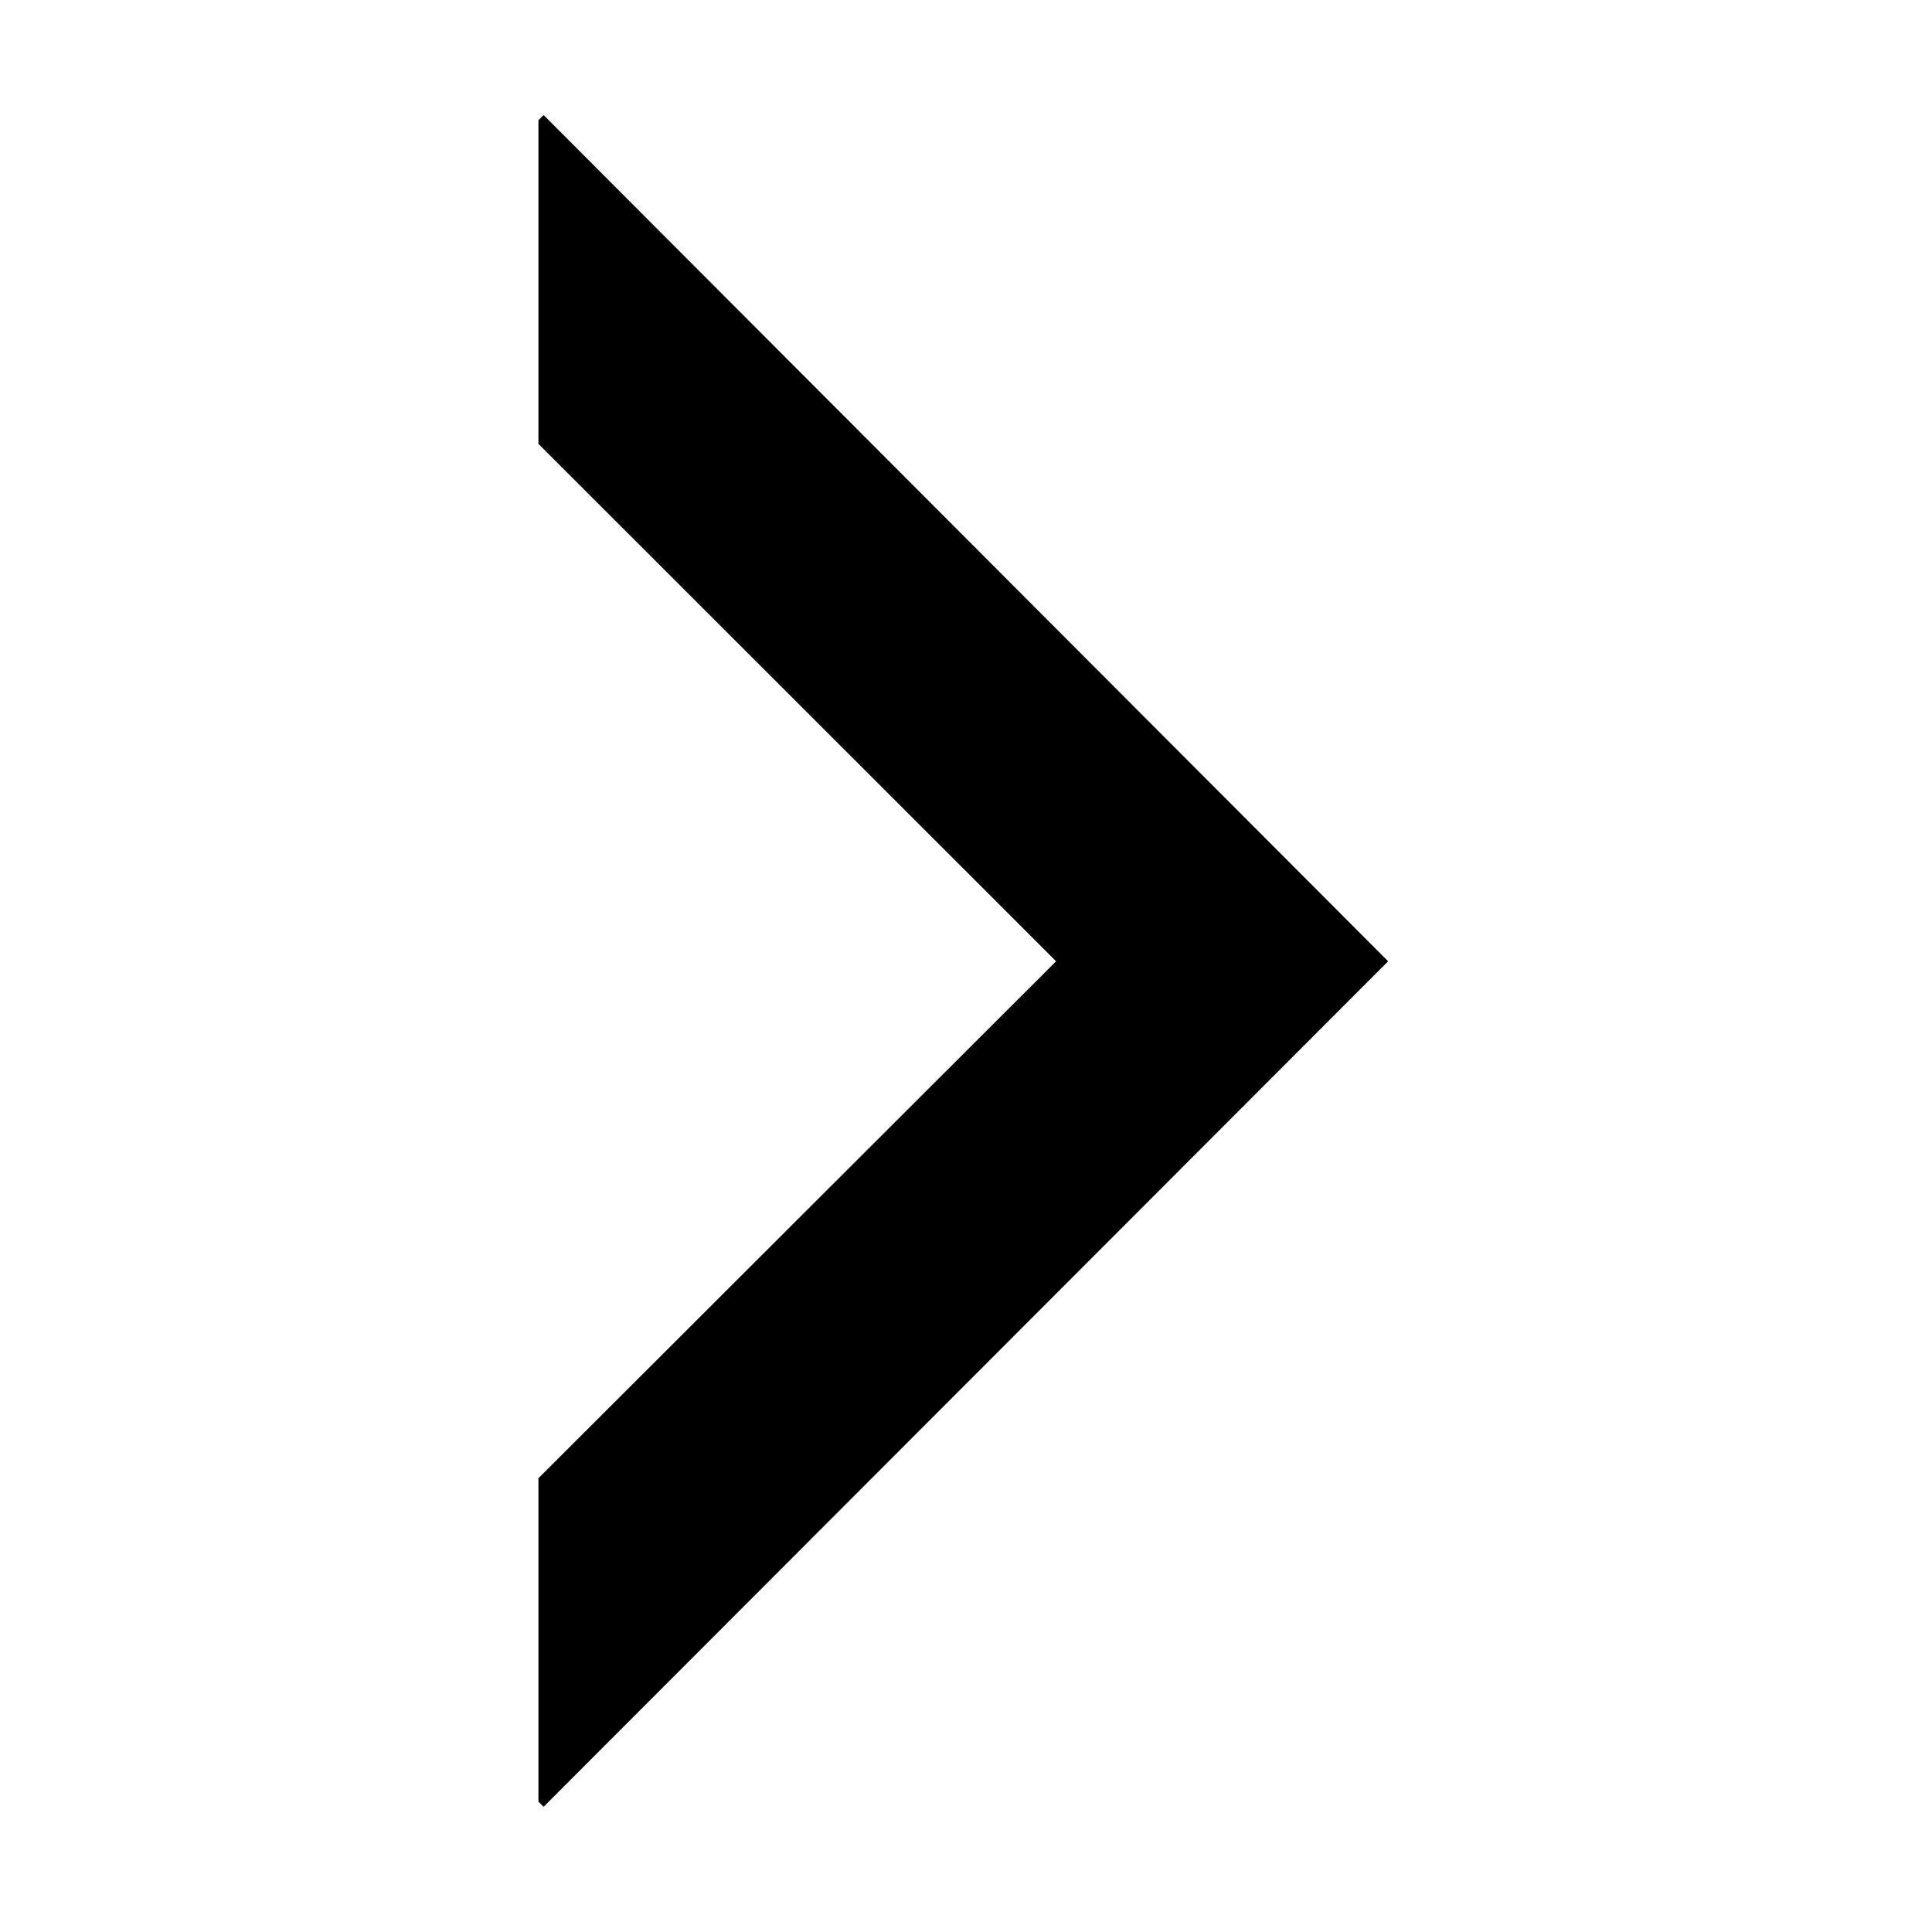
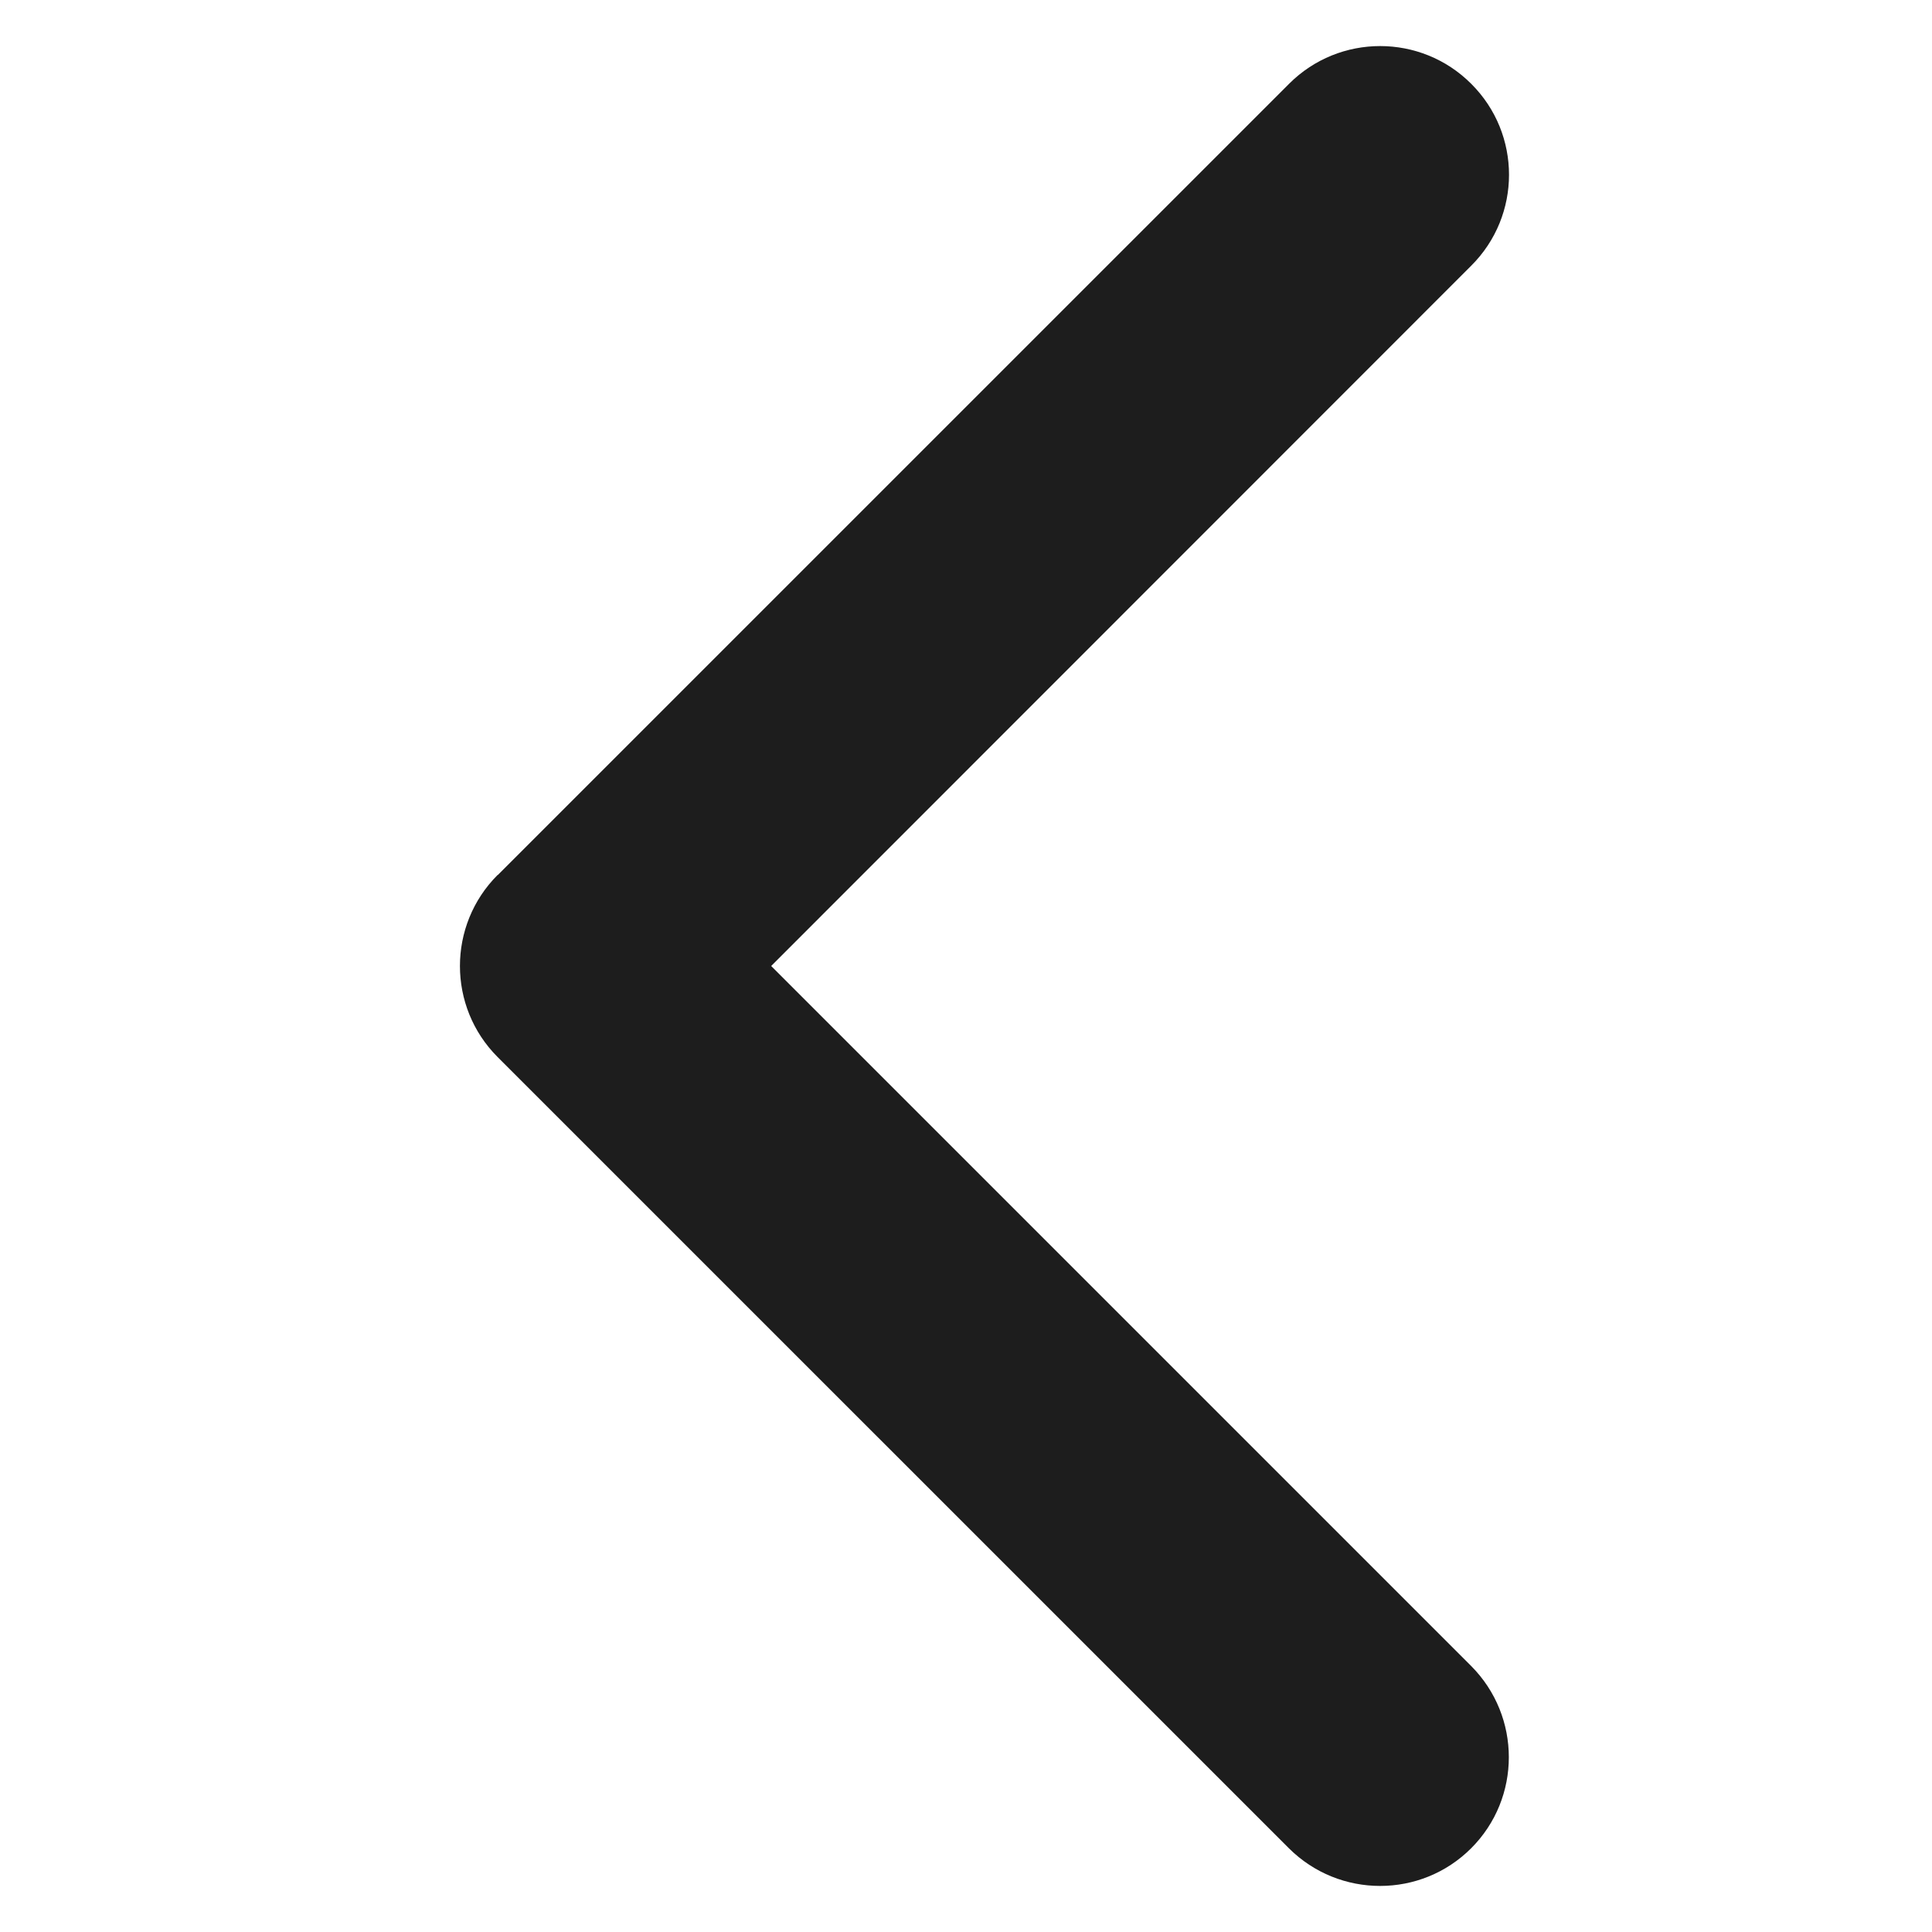
<svg xmlns="http://www.w3.org/2000/svg" width="32px" height="32px" viewBox="0 0 32 32" version="1.1">
  <g id="surface1">
-     <path style=" stroke:none;fill-rule:nonzero;fill:rgb(0%,0%,0%);fill-opacity:1;" d="M 8.918 29.84 L 9.004 29.926 L 22.992 15.922 L 9.004 1.906 L 8.918 1.992 L 8.918 7.352 L 17.492 15.922 L 8.918 24.484 Z M 8.918 29.84 " />
+     <path style=" stroke:none;fill-rule:nonzero;fill:rgb(11.373%,11.373%,11.373%);fill-opacity:1;" d="M 8.246 14.492 L 21.352 1.387 C 22.184 0.555 23.535 0.555 24.367 1.387 C 25.203 2.219 25.203 3.57 24.367 4.402 L 12.773 16 L 24.367 27.594 C 25.199 28.43 25.199 29.781 24.367 30.613 C 23.535 31.445 22.184 31.445 21.348 30.613 L 8.242 17.508 C 7.41 16.676 7.41 15.324 8.242 14.492 Z M 8.246 14.492 " />
  </g>
</svg>
